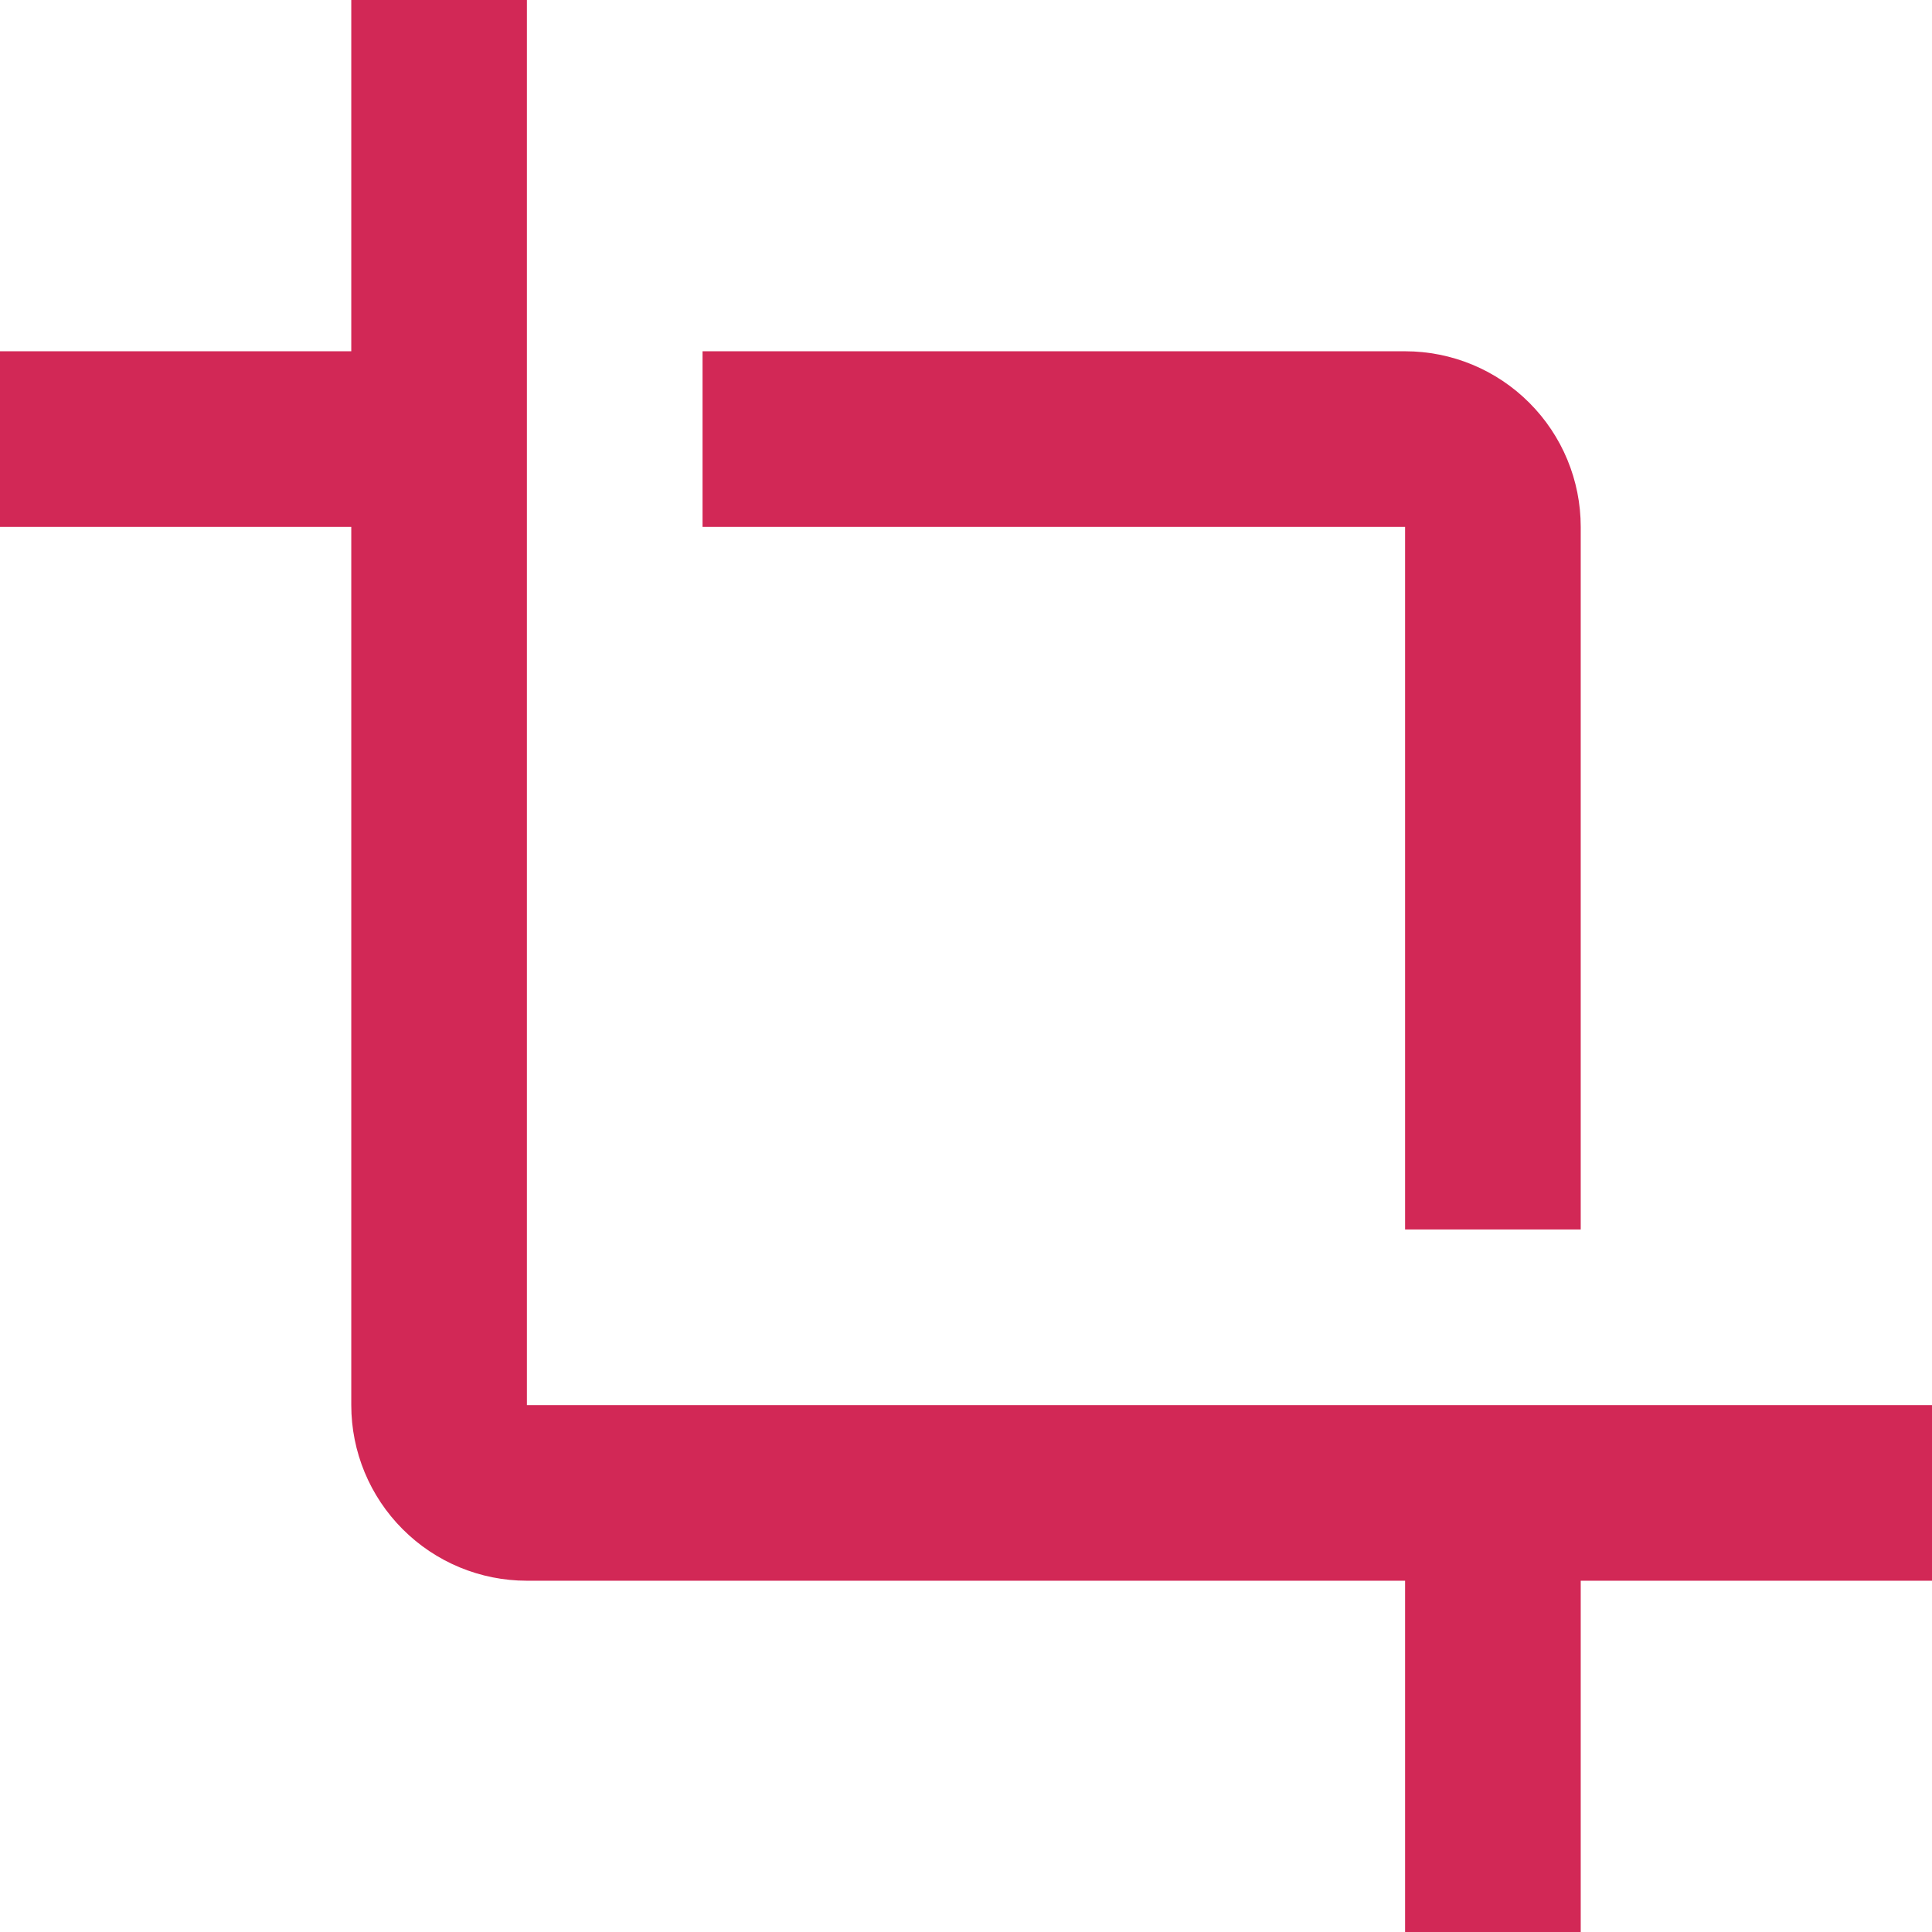
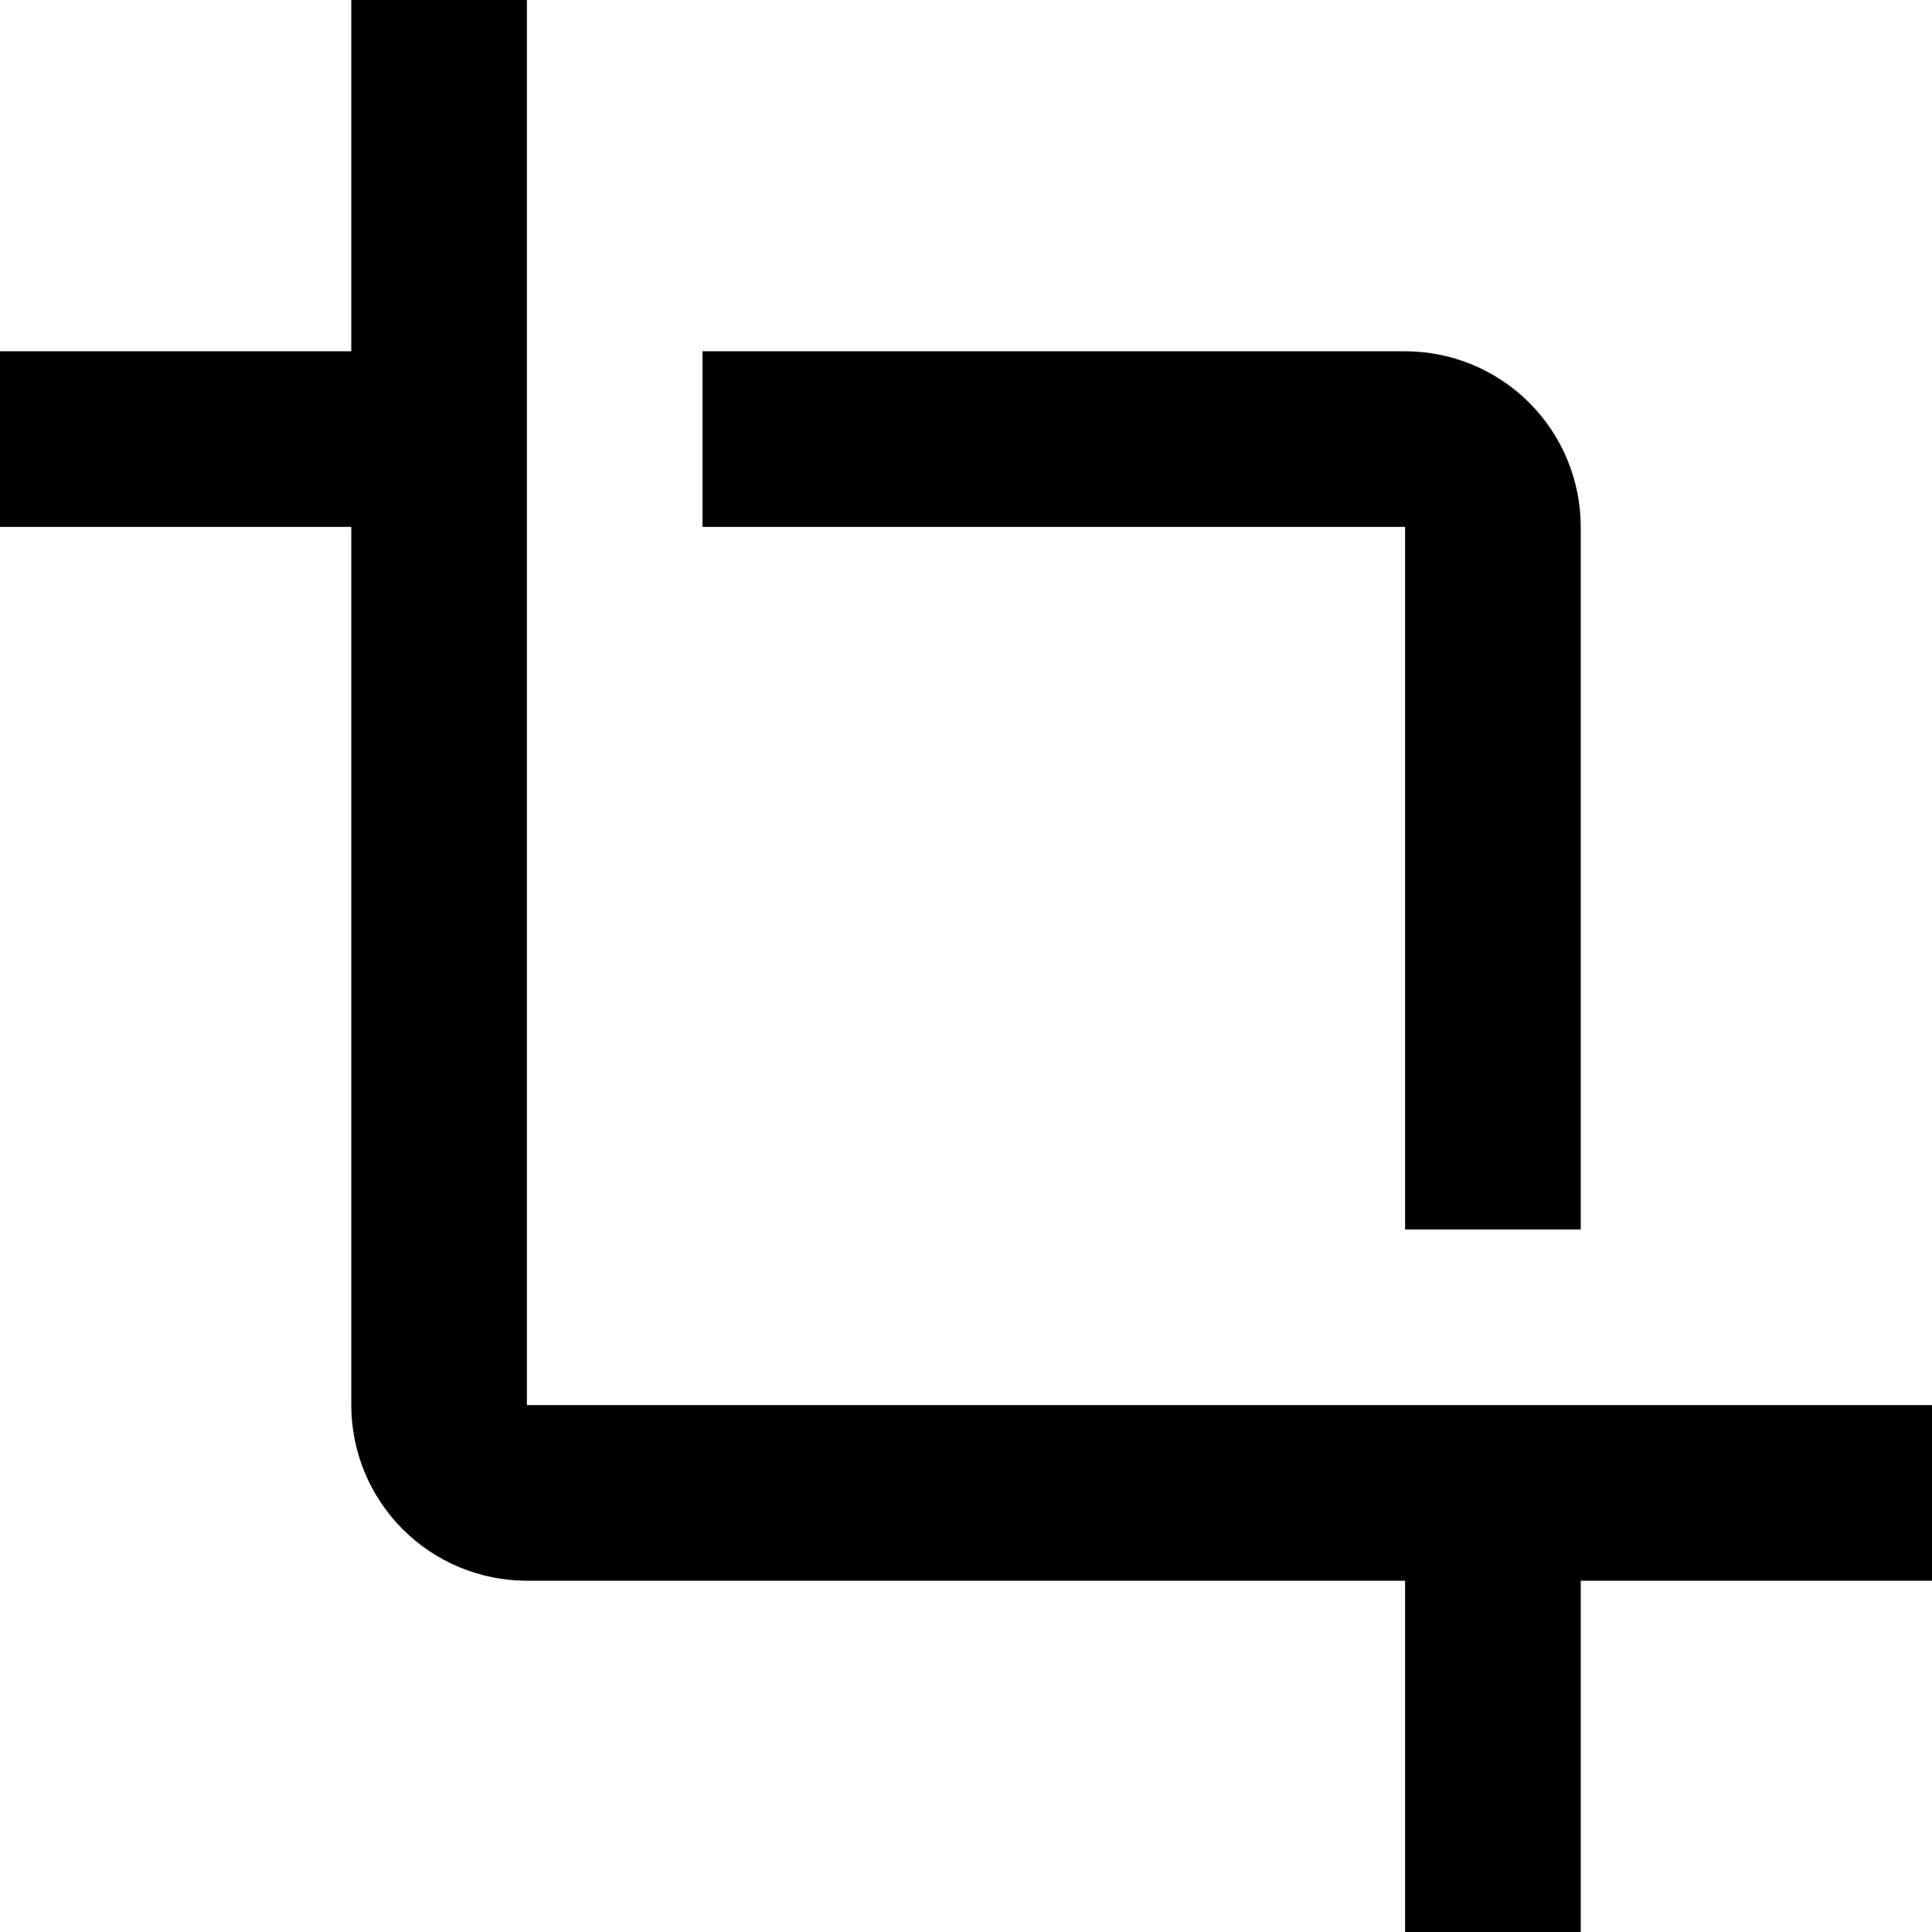
- <svg xmlns="http://www.w3.org/2000/svg" width="44" height="44" viewBox="0 0 44 44" fill="none">
-   <path d="M32 28H36V12C36 10.939 35.579 9.922 34.828 9.172C34.078 8.421 33.061 8 32 8H16V12H32V28ZM12 32V0H8V8H0V12H8V32C8 33.061 8.421 34.078 9.172 34.828C9.922 35.579 10.939 36 12 36H32V44H36V36H44V32H12Z" fill="#D22856" />
+ <svg xmlns="http://www.w3.org/2000/svg" viewBox="0 0 22 22">
+   <path d="M16 14H18V6C18 5.47 17.789 4.961 17.414 4.586C17.039 4.211 16.53 4 16 4H8V6H16V14ZM6 16V0H4V4H0V6H4V16C4 16.53 4.211 17.039 4.586 17.414C4.961 17.789 5.47 18 6 18H16V22H18V18H22V16H6Z" fill="currentColor" />
</svg>
